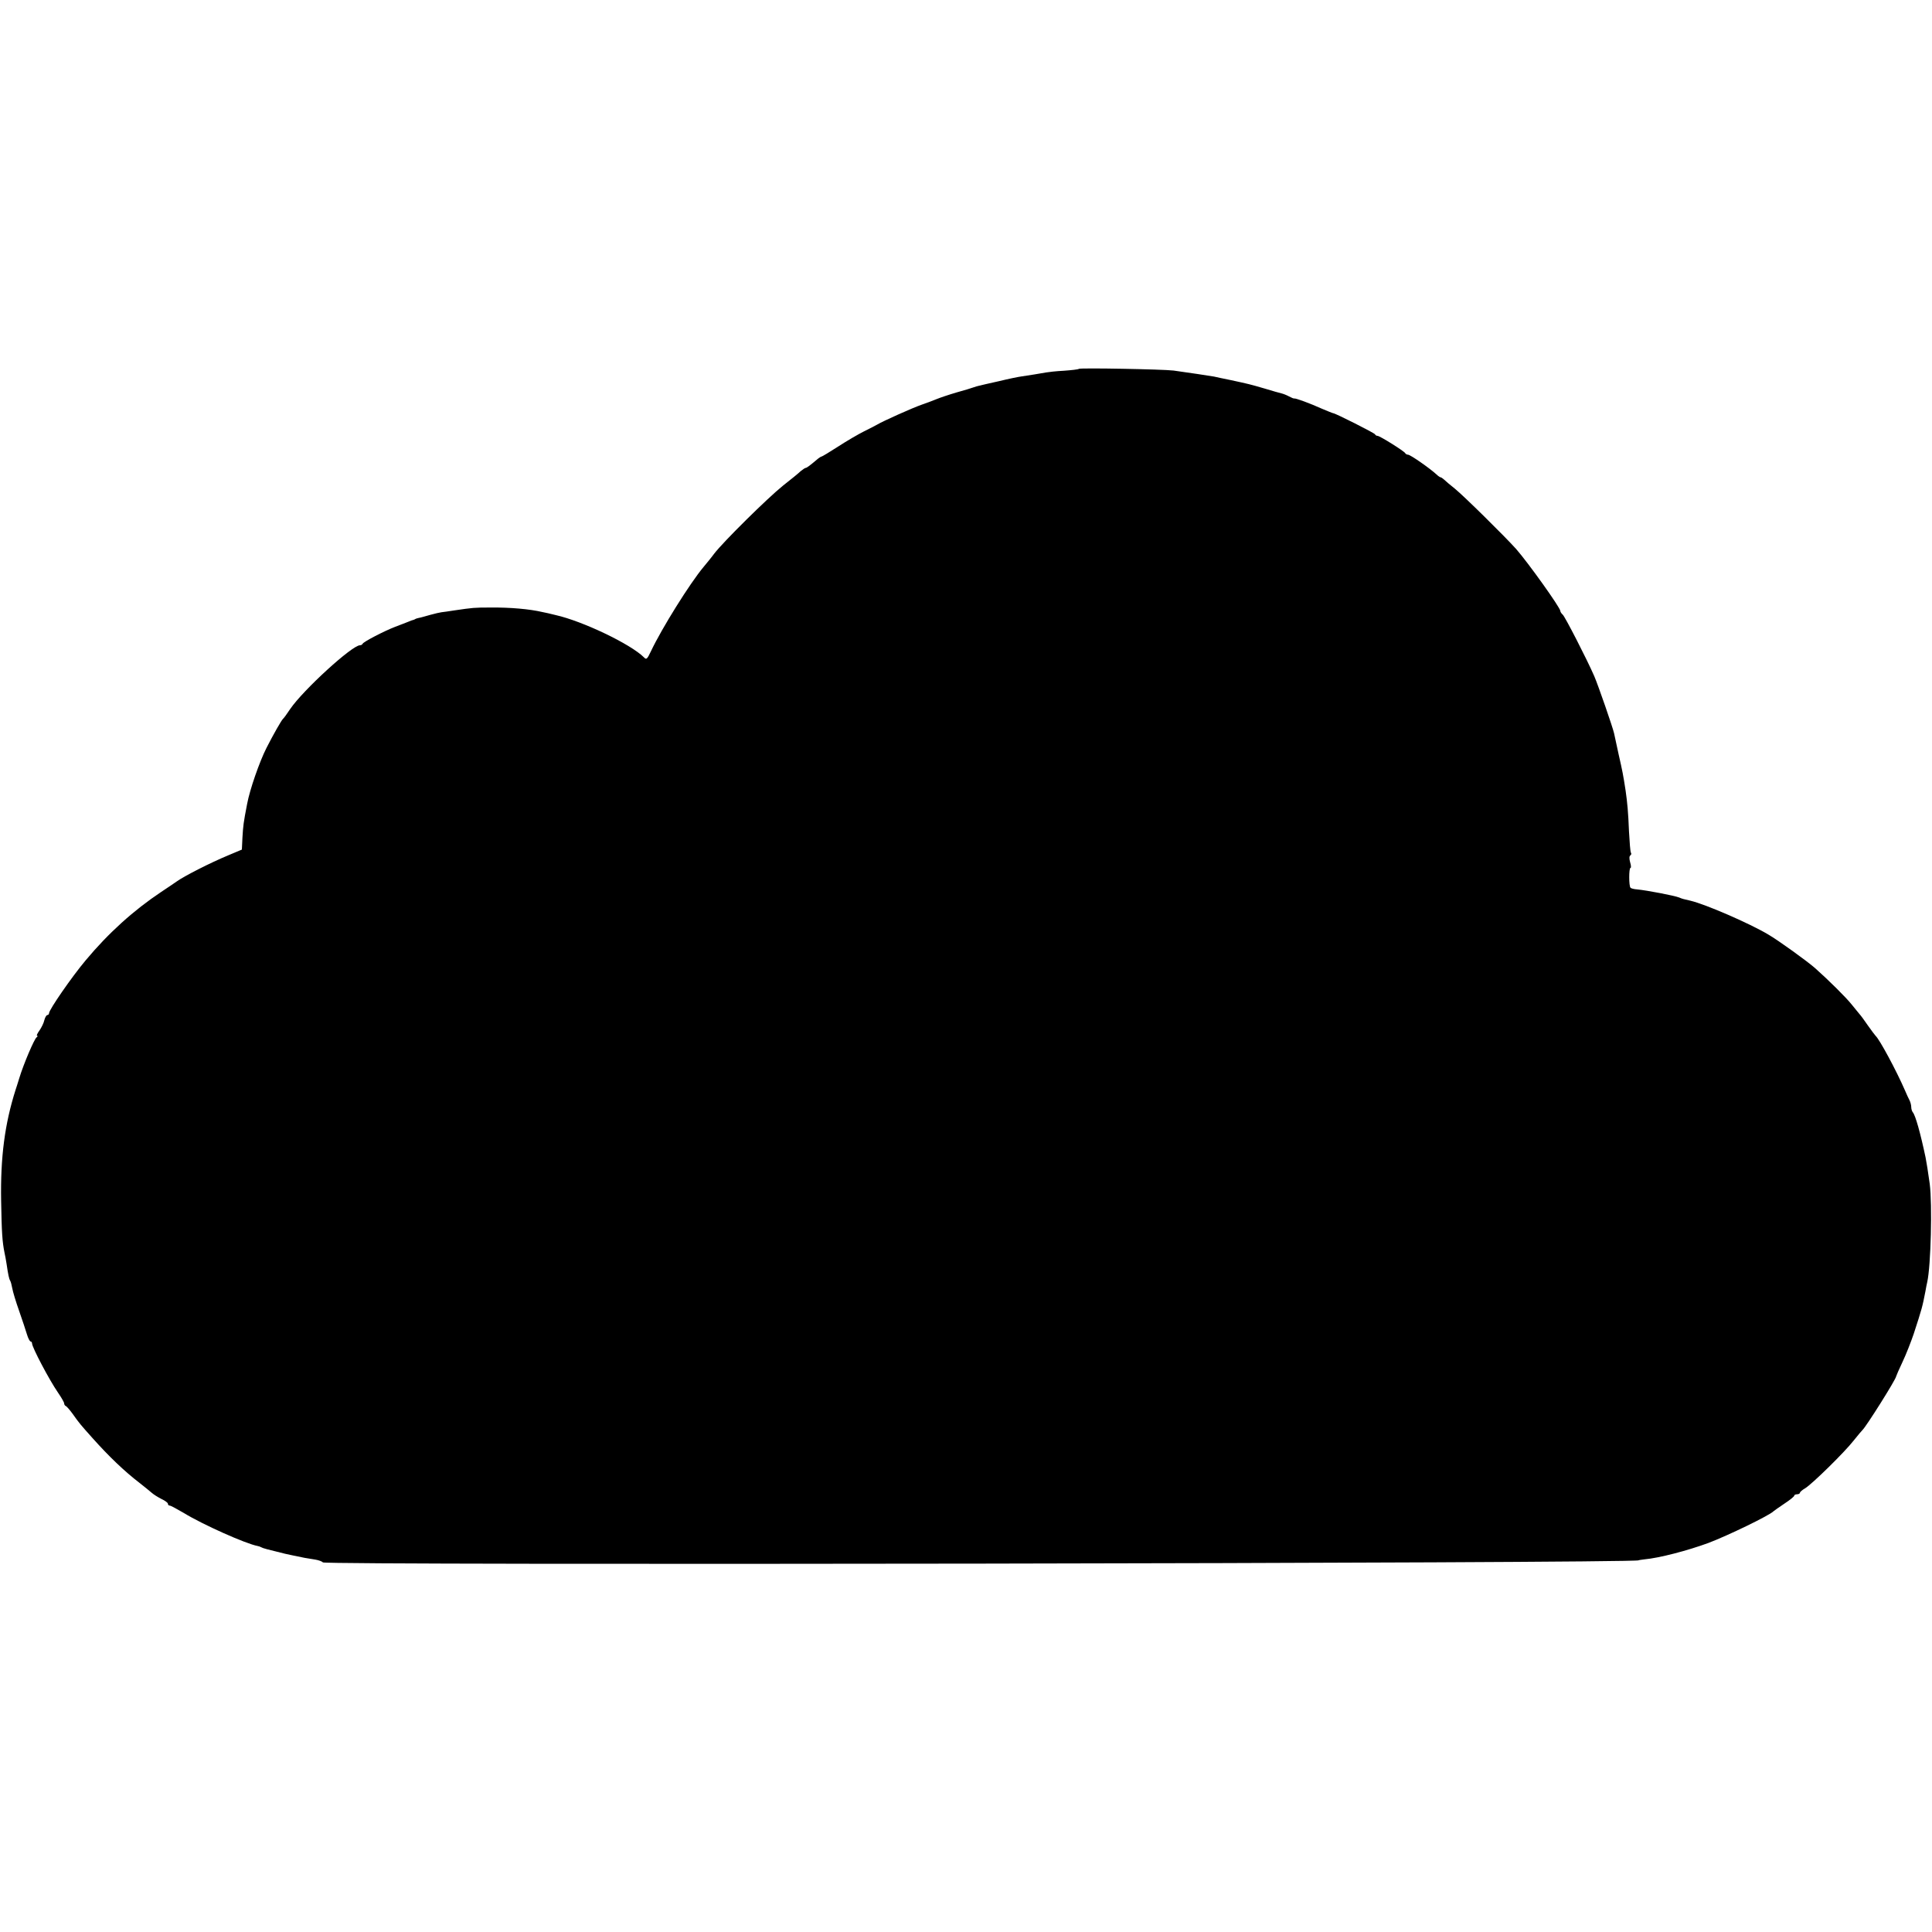
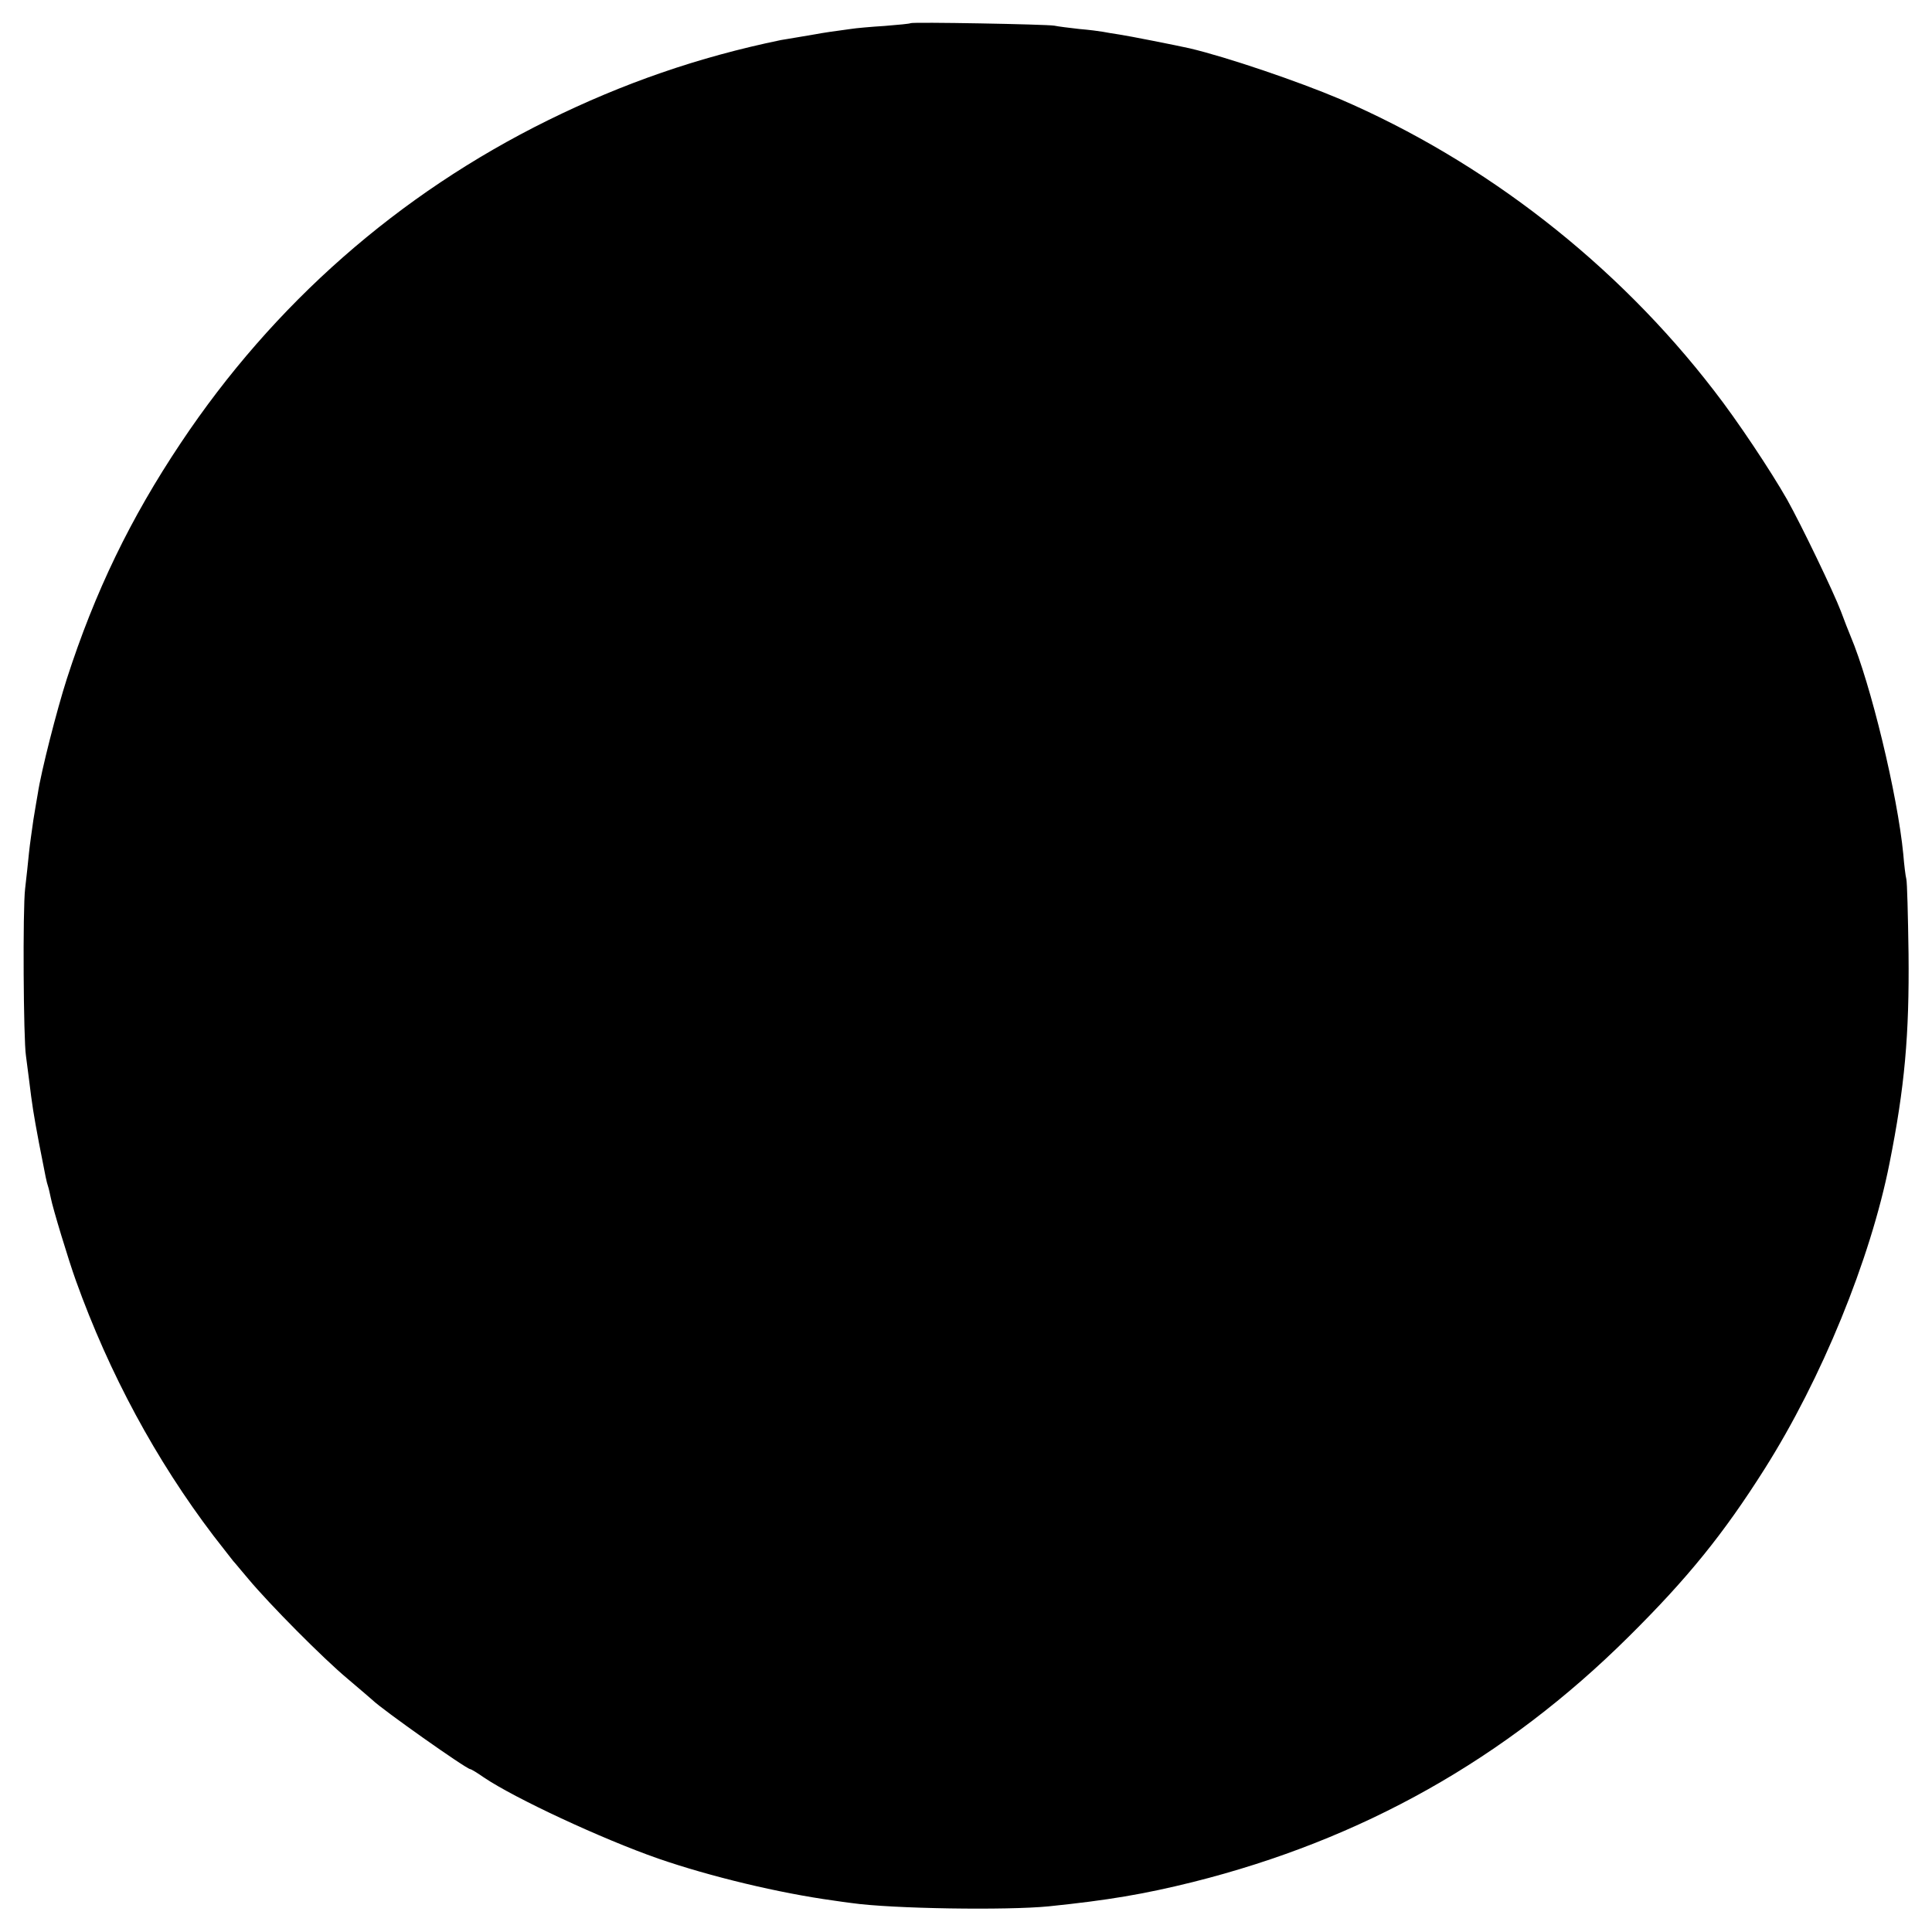
- <svg xmlns="http://www.w3.org/2000/svg" version="1.0" width="1024pt" height="1024pt" viewBox="0 0 1024 1024" preserveAspectRatio="xMidYMid meet">
-   <g transform="translate(0,1024) scale(0.1,-0.1)" fill="#000000" stroke="none">
-     <path d="M5718 8285 c-2 -3 -38 -7 -79 -10 -41 -2 -83 -7 -94 -9 -28 -5 -94 -16 -130 -21 -16 -2 -70 -13 -119 -25 -50 -11 -97 -22 -105 -24 -9 -2 -23 -6 -31 -9 -8 -3 -49 -16 -90 -27 -41 -12 -88 -28 -105 -35 -16 -7 -52 -20 -80 -30 -49 -17 -205 -87 -235 -105 -8 -5 -40 -21 -70 -36 -30 -15 -92 -51 -138 -81 -45 -29 -85 -53 -88 -53 -3 0 -10 -5 -17 -10 -45 -38 -61 -50 -67 -50 -3 0 -15 -8 -26 -17 -10 -10 -53 -45 -94 -77 -81 -65 -316 -297 -365 -361 -16 -22 -42 -53 -56 -70 -72 -86 -222 -326 -279 -447 -20 -42 -24 -46 -37 -32 -70 70 -325 192 -468 224 -27 7 -59 14 -70 16 -68 16 -171 25 -275 24 -87 0 -94 -1 -190 -15 -30 -5 -62 -9 -70 -10 -8 -1 -35 -7 -60 -14 -25 -7 -52 -15 -60 -16 -8 -2 -16 -4 -17 -5 -2 -2 -6 -3 -10 -5 -5 -1 -17 -5 -28 -10 -11 -4 -42 -17 -70 -27 -60 -23 -169 -80 -173 -90 -2 -5 -9 -8 -14 -8 -42 0 -301 -237 -370 -338 -17 -26 -34 -49 -38 -52 -8 -7 -52 -84 -88 -155 -37 -73 -88 -220 -102 -295 -20 -103 -21 -115 -25 -179 l-3 -64 -69 -29 c-99 -41 -238 -112 -278 -141 -5 -4 -41 -28 -80 -54 -147 -98 -280 -218 -401 -363 -74 -88 -194 -262 -194 -280 0 -5 -4 -10 -9 -10 -5 0 -12 -12 -16 -27 -3 -15 -15 -39 -26 -55 -11 -15 -17 -28 -12 -28 4 0 3 -4 -3 -8 -12 -8 -69 -141 -92 -217 -8 -27 -17 -54 -19 -60 -58 -182 -81 -359 -77 -590 3 -169 6 -215 18 -275 3 -13 8 -40 11 -60 8 -55 13 -79 19 -88 3 -5 8 -23 11 -40 3 -18 19 -71 36 -119 17 -49 36 -105 42 -126 6 -20 15 -37 19 -37 4 0 8 -5 8 -11 0 -20 91 -193 138 -261 18 -26 32 -51 32 -56 0 -6 4 -12 8 -14 5 -1 22 -21 38 -43 34 -48 38 -53 106 -129 85 -95 167 -174 248 -236 25 -19 53 -43 64 -52 10 -9 34 -24 52 -33 19 -9 34 -20 34 -25 0 -6 4 -10 10 -10 5 0 38 -18 74 -39 101 -62 328 -163 391 -175 6 -1 15 -4 20 -7 8 -5 31 -11 125 -34 6 -2 76 -16 105 -22 11 -2 36 -6 55 -9 19 -3 38 -10 41 -15 10 -16 6974 -5 6974 11 0 1 14 3 30 5 79 7 228 46 340 87 103 39 324 146 345 168 3 3 29 21 57 40 29 19 53 38 53 43 0 4 7 7 15 7 8 0 15 4 15 8 0 4 12 15 28 24 36 22 207 189 257 253 22 28 43 52 46 55 20 18 179 271 179 285 0 2 15 37 34 77 19 40 45 107 59 148 44 135 46 143 62 225 3 17 7 39 10 51 19 87 27 410 13 519 -9 65 -17 115 -22 140 -27 128 -54 225 -68 240 -4 5 -8 17 -8 27 0 10 -4 26 -9 36 -5 9 -16 33 -24 52 -46 106 -135 271 -156 290 -3 3 -22 28 -41 55 -19 28 -39 55 -45 61 -5 6 -23 28 -40 49 -29 37 -124 131 -195 194 -41 36 -193 146 -248 178 -99 59 -332 160 -412 179 -42 10 -41 9 -60 17 -25 10 -171 38 -223 43 -16 1 -32 5 -35 9 -9 8 -9 105 0 105 4 0 3 13 -2 30 -5 18 -5 32 1 36 5 3 7 10 3 15 -3 5 -7 55 -10 112 -4 103 -9 154 -18 217 -13 85 -17 104 -37 192 -11 51 -22 101 -24 111 -7 32 -84 254 -105 303 -40 92 -155 315 -167 326 -7 6 -13 15 -13 20 0 17 -170 255 -234 328 -61 68 -276 280 -325 320 -24 19 -50 41 -57 48 -7 6 -15 12 -18 12 -3 0 -14 7 -23 16 -36 33 -138 104 -150 104 -6 0 -13 4 -15 8 -4 10 -135 92 -147 92 -5 0 -11 3 -13 8 -3 7 -211 112 -222 112 -3 0 -29 11 -58 23 -64 29 -141 57 -148 55 -3 -1 -15 4 -28 11 -13 7 -31 14 -40 16 -9 2 -48 13 -87 25 -82 24 -88 25 -180 45 -38 8 -79 16 -90 19 -22 4 -142 22 -215 32 -57 7 -495 15 -502 9z" />
+ <svg xmlns="http://www.w3.org/2000/svg" version="1.0" width="700pt" height="700pt" viewBox="0 0 700 700" preserveAspectRatio="xMidYMid meet">
+   <g transform="translate(0,700) scale(0.1,-0.1)" fill="#000000" stroke="none">
+     <path d="M3299 6916 c-2 -2 -44 -6 -94 -10 -49 -3 -105 -8 -123 -11 -54 -7 -107 -15 -127 -19 -11 -2 -40 -7 -65 -11 -25 -4 -52 -9 -60 -10 -300 -62 -571 -156 -845 -291 -541 -267 -994 -665 -1330 -1169 -183 -274 -311 -539 -413 -855 -36 -112 -93 -335 -105 -415 -3 -16 -10 -59 -16 -95 -5 -36 -13 -90 -16 -120 -3 -30 -9 -89 -14 -130 -9 -75 -6 -548 3 -605 2 -16 7 -55 11 -85 12 -98 16 -123 36 -230 27 -139 27 -139 33 -158 3 -9 7 -28 10 -42 7 -37 64 -225 91 -300 121 -337 290 -650 499 -925 34 -44 66 -85 71 -91 6 -6 30 -36 55 -65 76 -91 270 -287 360 -362 47 -40 87 -74 90 -77 32 -32 340 -250 354 -250 3 0 25 -13 49 -30 113 -76 426 -222 632 -294 188 -65 438 -125 635 -152 19 -3 49 -7 65 -9 146 -21 564 -27 715 -12 214 22 345 44 522 88 614 154 1134 447 1579 889 214 212 344 373 492 607 207 327 384 760 453 1108 55 276 72 464 69 760 -2 138 -5 259 -8 270 -3 11 -8 52 -11 90 -21 216 -118 617 -191 790 -7 17 -23 57 -35 90 -27 71 -143 312 -195 405 -58 102 -180 286 -265 395 -353 459 -830 830 -1355 1056 -151 64 -409 152 -545 184 -49 11 -221 45 -255 50 -22 3 -49 8 -60 10 -11 2 -49 7 -85 10 -36 4 -76 9 -90 12 -28 5 -515 14 -521 9z" />
  </g>
</svg>
